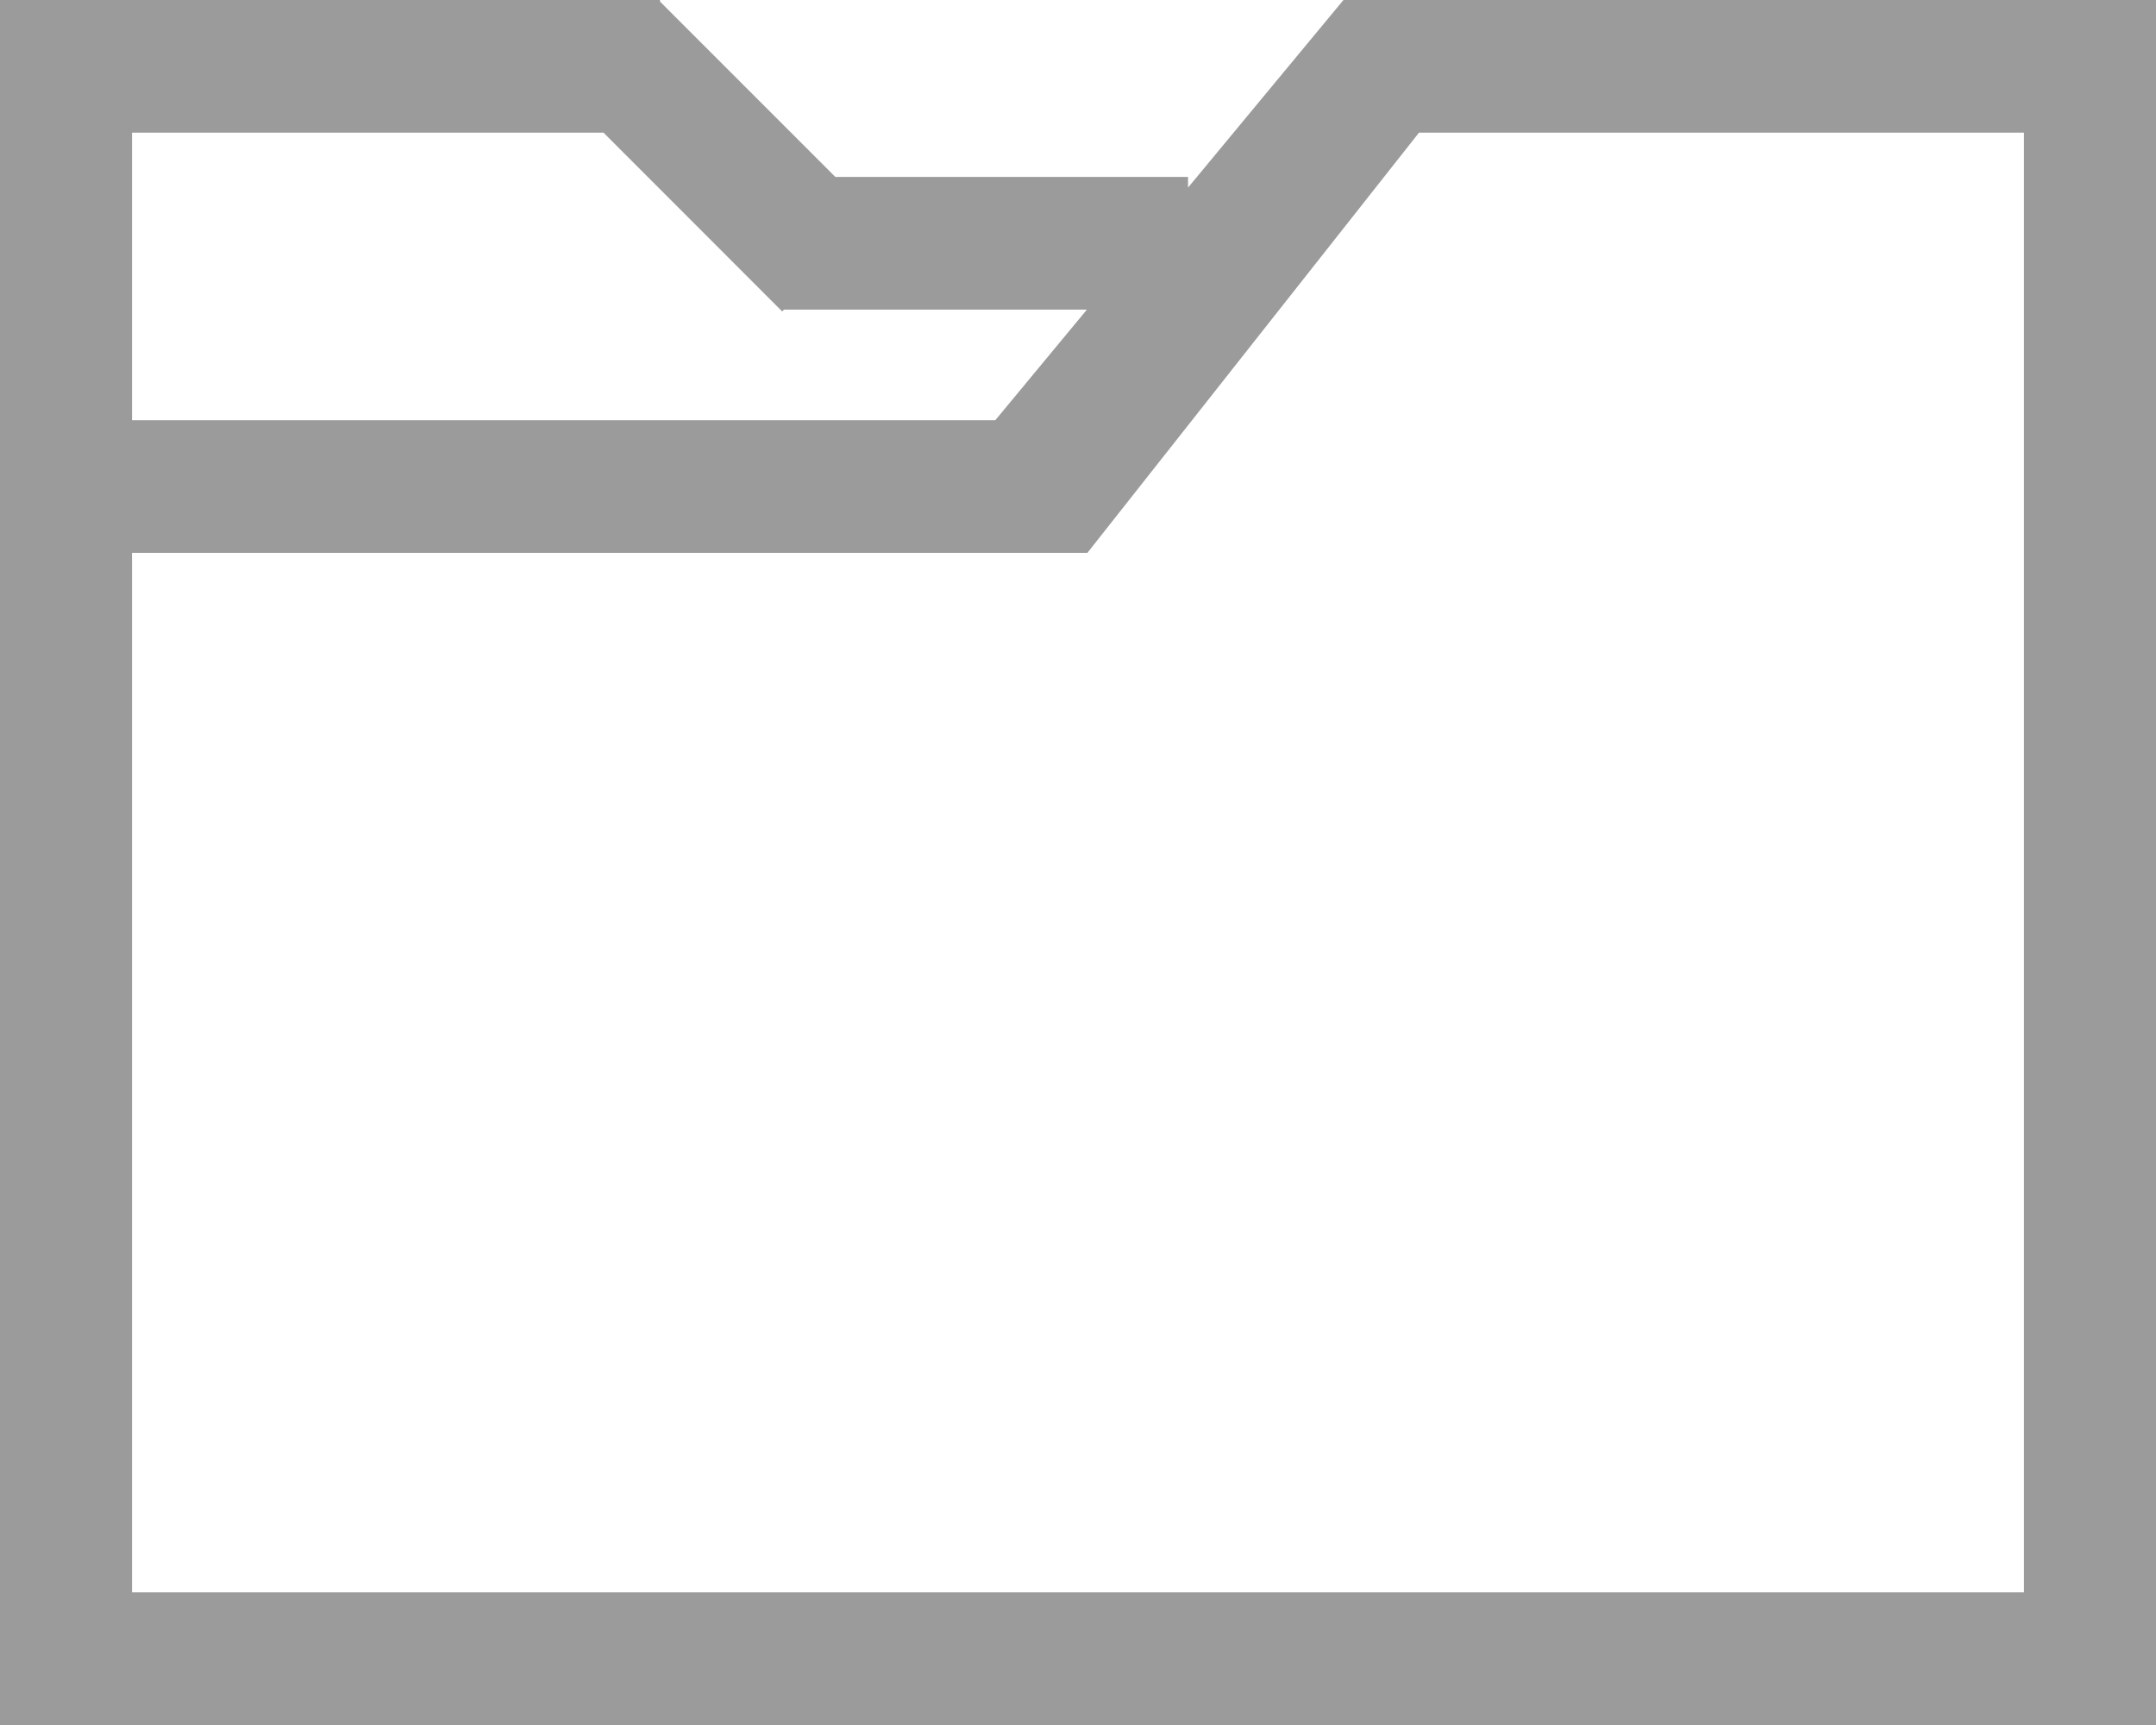
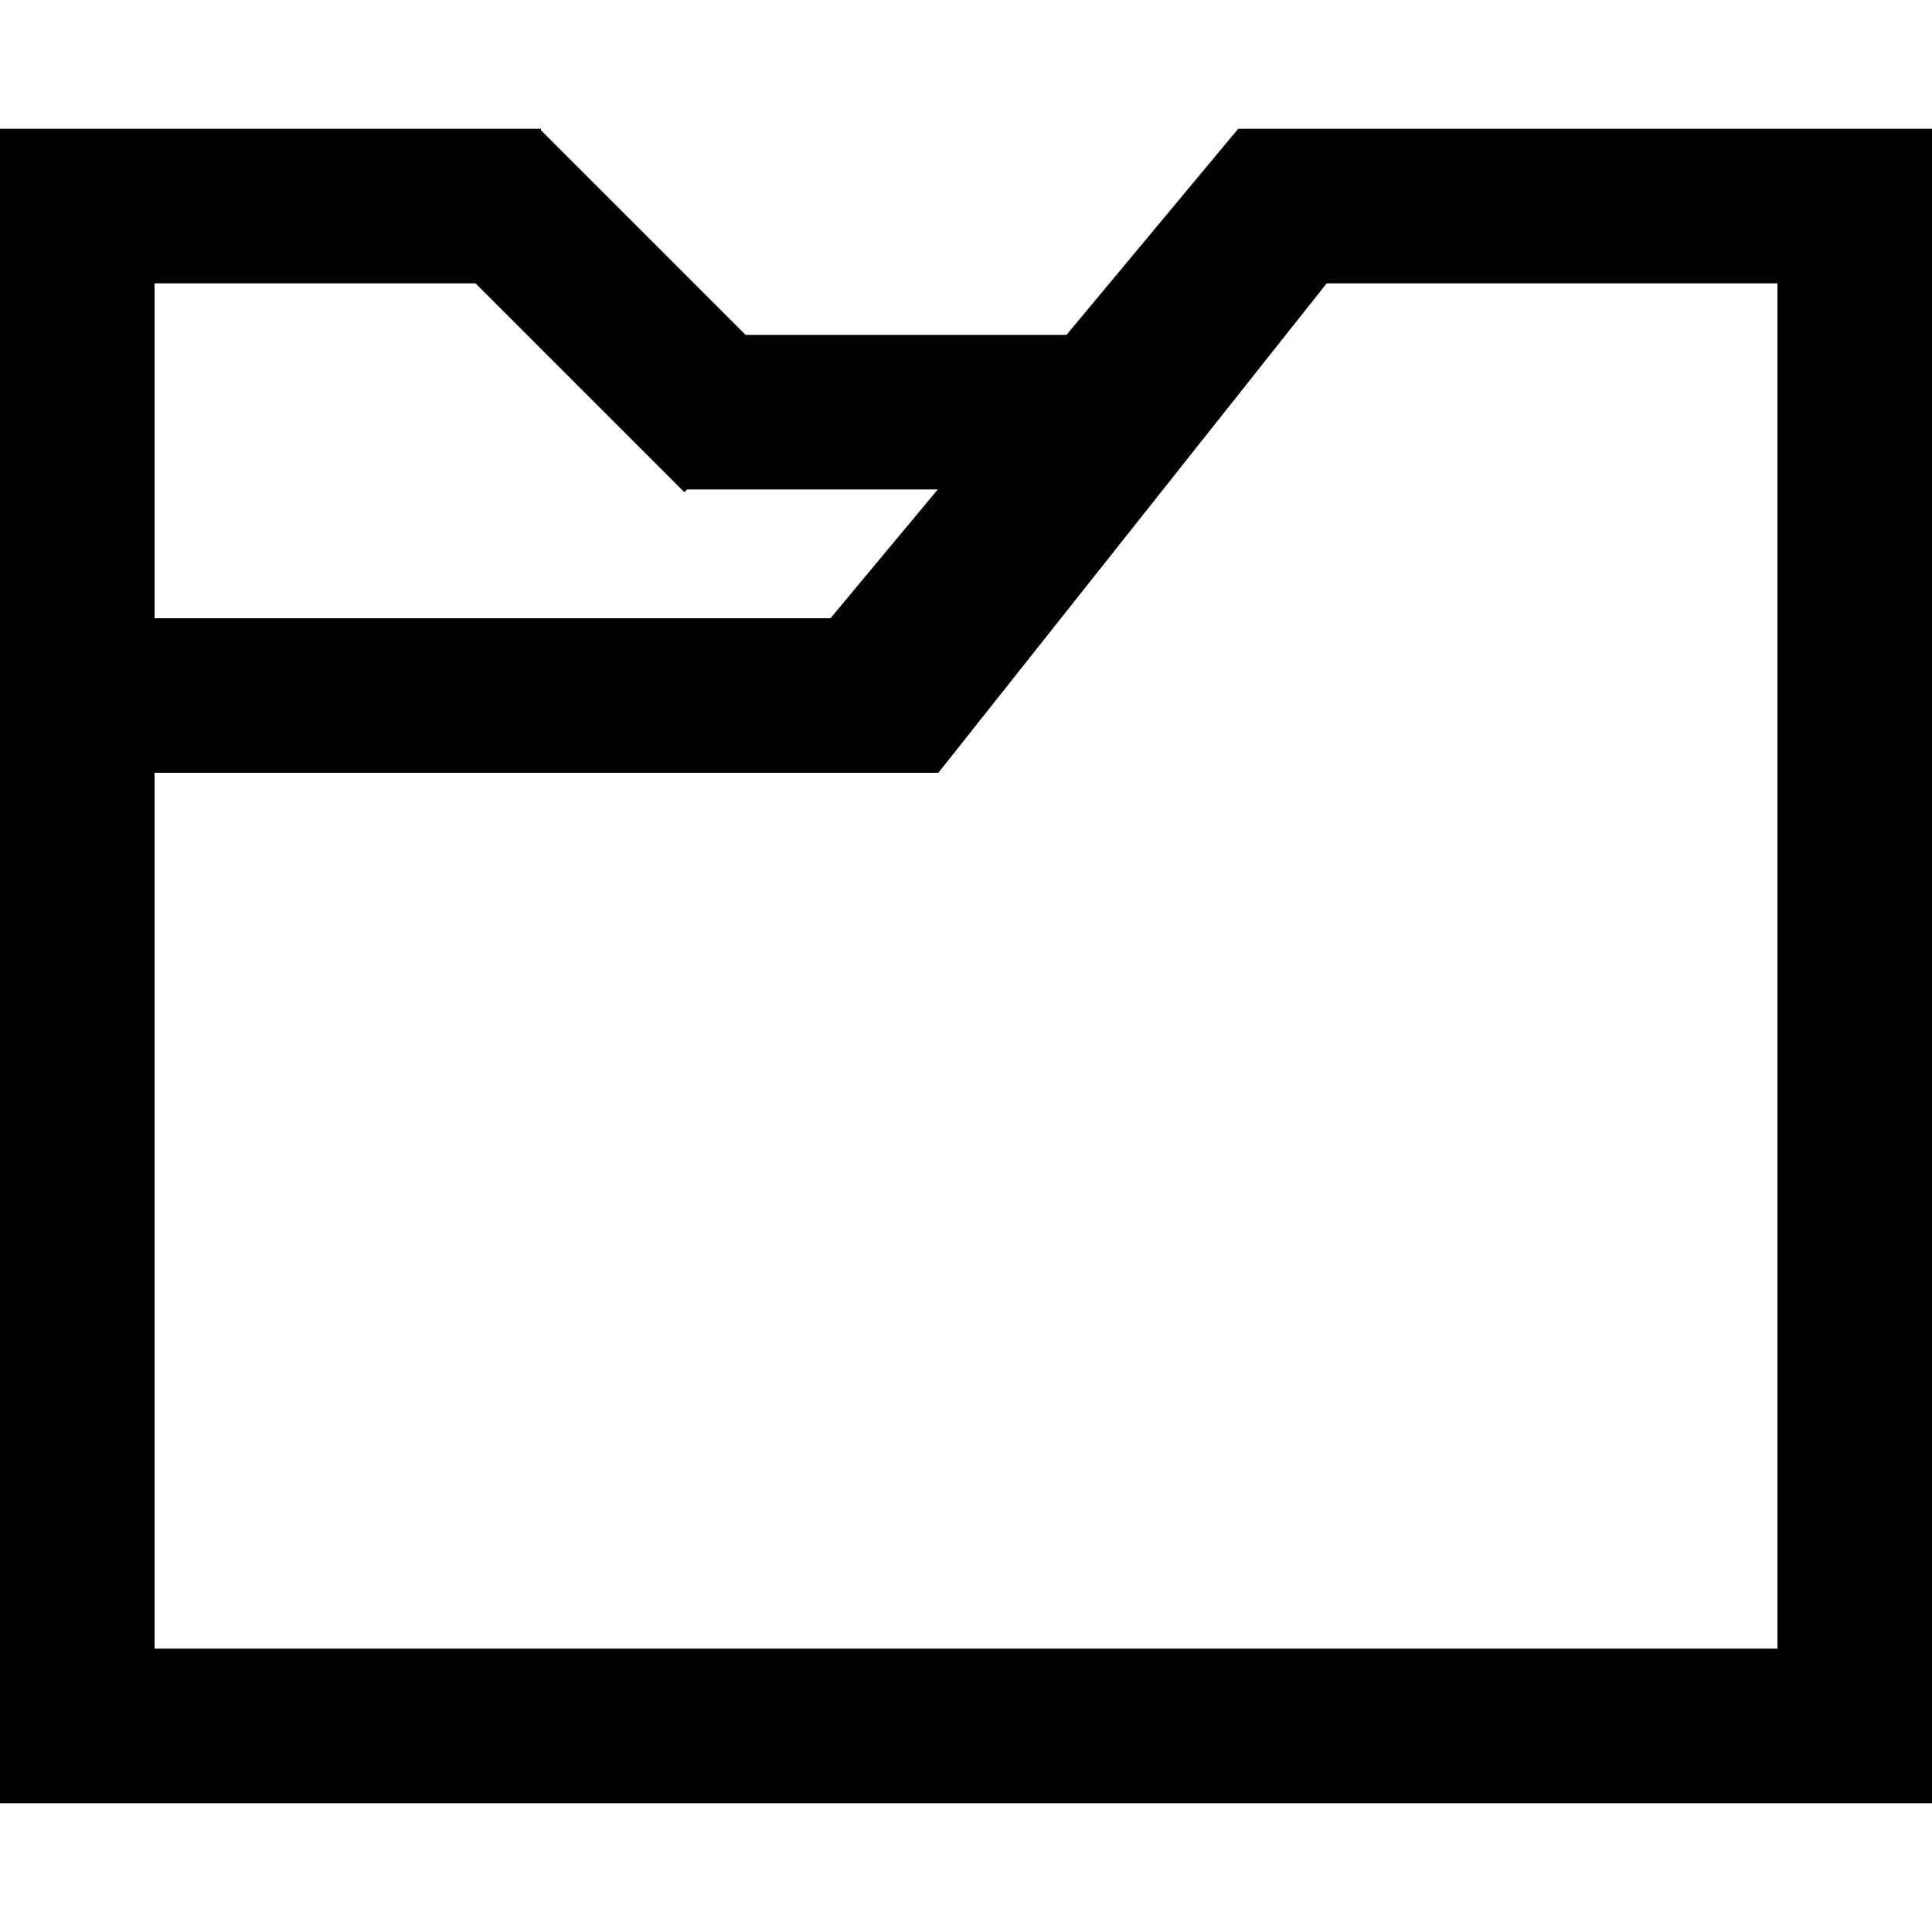
- <svg xmlns="http://www.w3.org/2000/svg" width="25px" height="20px" viewBox="0 0 25 20" version="1.1">
-   <g stroke="none" stroke-width="1" fill-rule="evenodd" transform="translate(-161, -632)" fill="#9B9B9B">
-     <path d="M170.686,634.051 L168.653,632.018 L168.653,632 L162.02,632 L161,632 L161,637.769 L161,652 L186,652 L186,632 L176.578,632 L174.776,634.175 L174.776,634.051 L170.686,634.051 Z M170.091,635.59 L170.07,635.611 L167.998,633.538 L162.531,633.538 L162.531,636.872 L172.541,636.872 L173.603,635.59 L170.091,635.59 Z M162.531,638.41 L173.609,638.41 L177.454,633.538 L184.469,633.538 L184.469,650.462 L162.531,650.462 L162.531,638.41 Z" />
+ <svg xmlns="http://www.w3.org/2000/svg" width="75px" height="75px" viewBox="0 0 75 75" version="1.1">
+   <g id="project">
+     <path d="M28.944,13 L41.402,13 L48.066,5 L75,5 L75,70 L0,70 L0,27.5 L0,5 L4,5 L21,5 L21,5.056 L28.944,13 Z M26.673,19 L26.566,19.107 L18.459,11 L6,11 L6,24 L32.24,24 L36.405,19 L26.673,19 Z M6,30 L6,64 L69,64 L69,11 L51.501,11 L36.426,30 L6,30 Z" />
  </g>
</svg>
